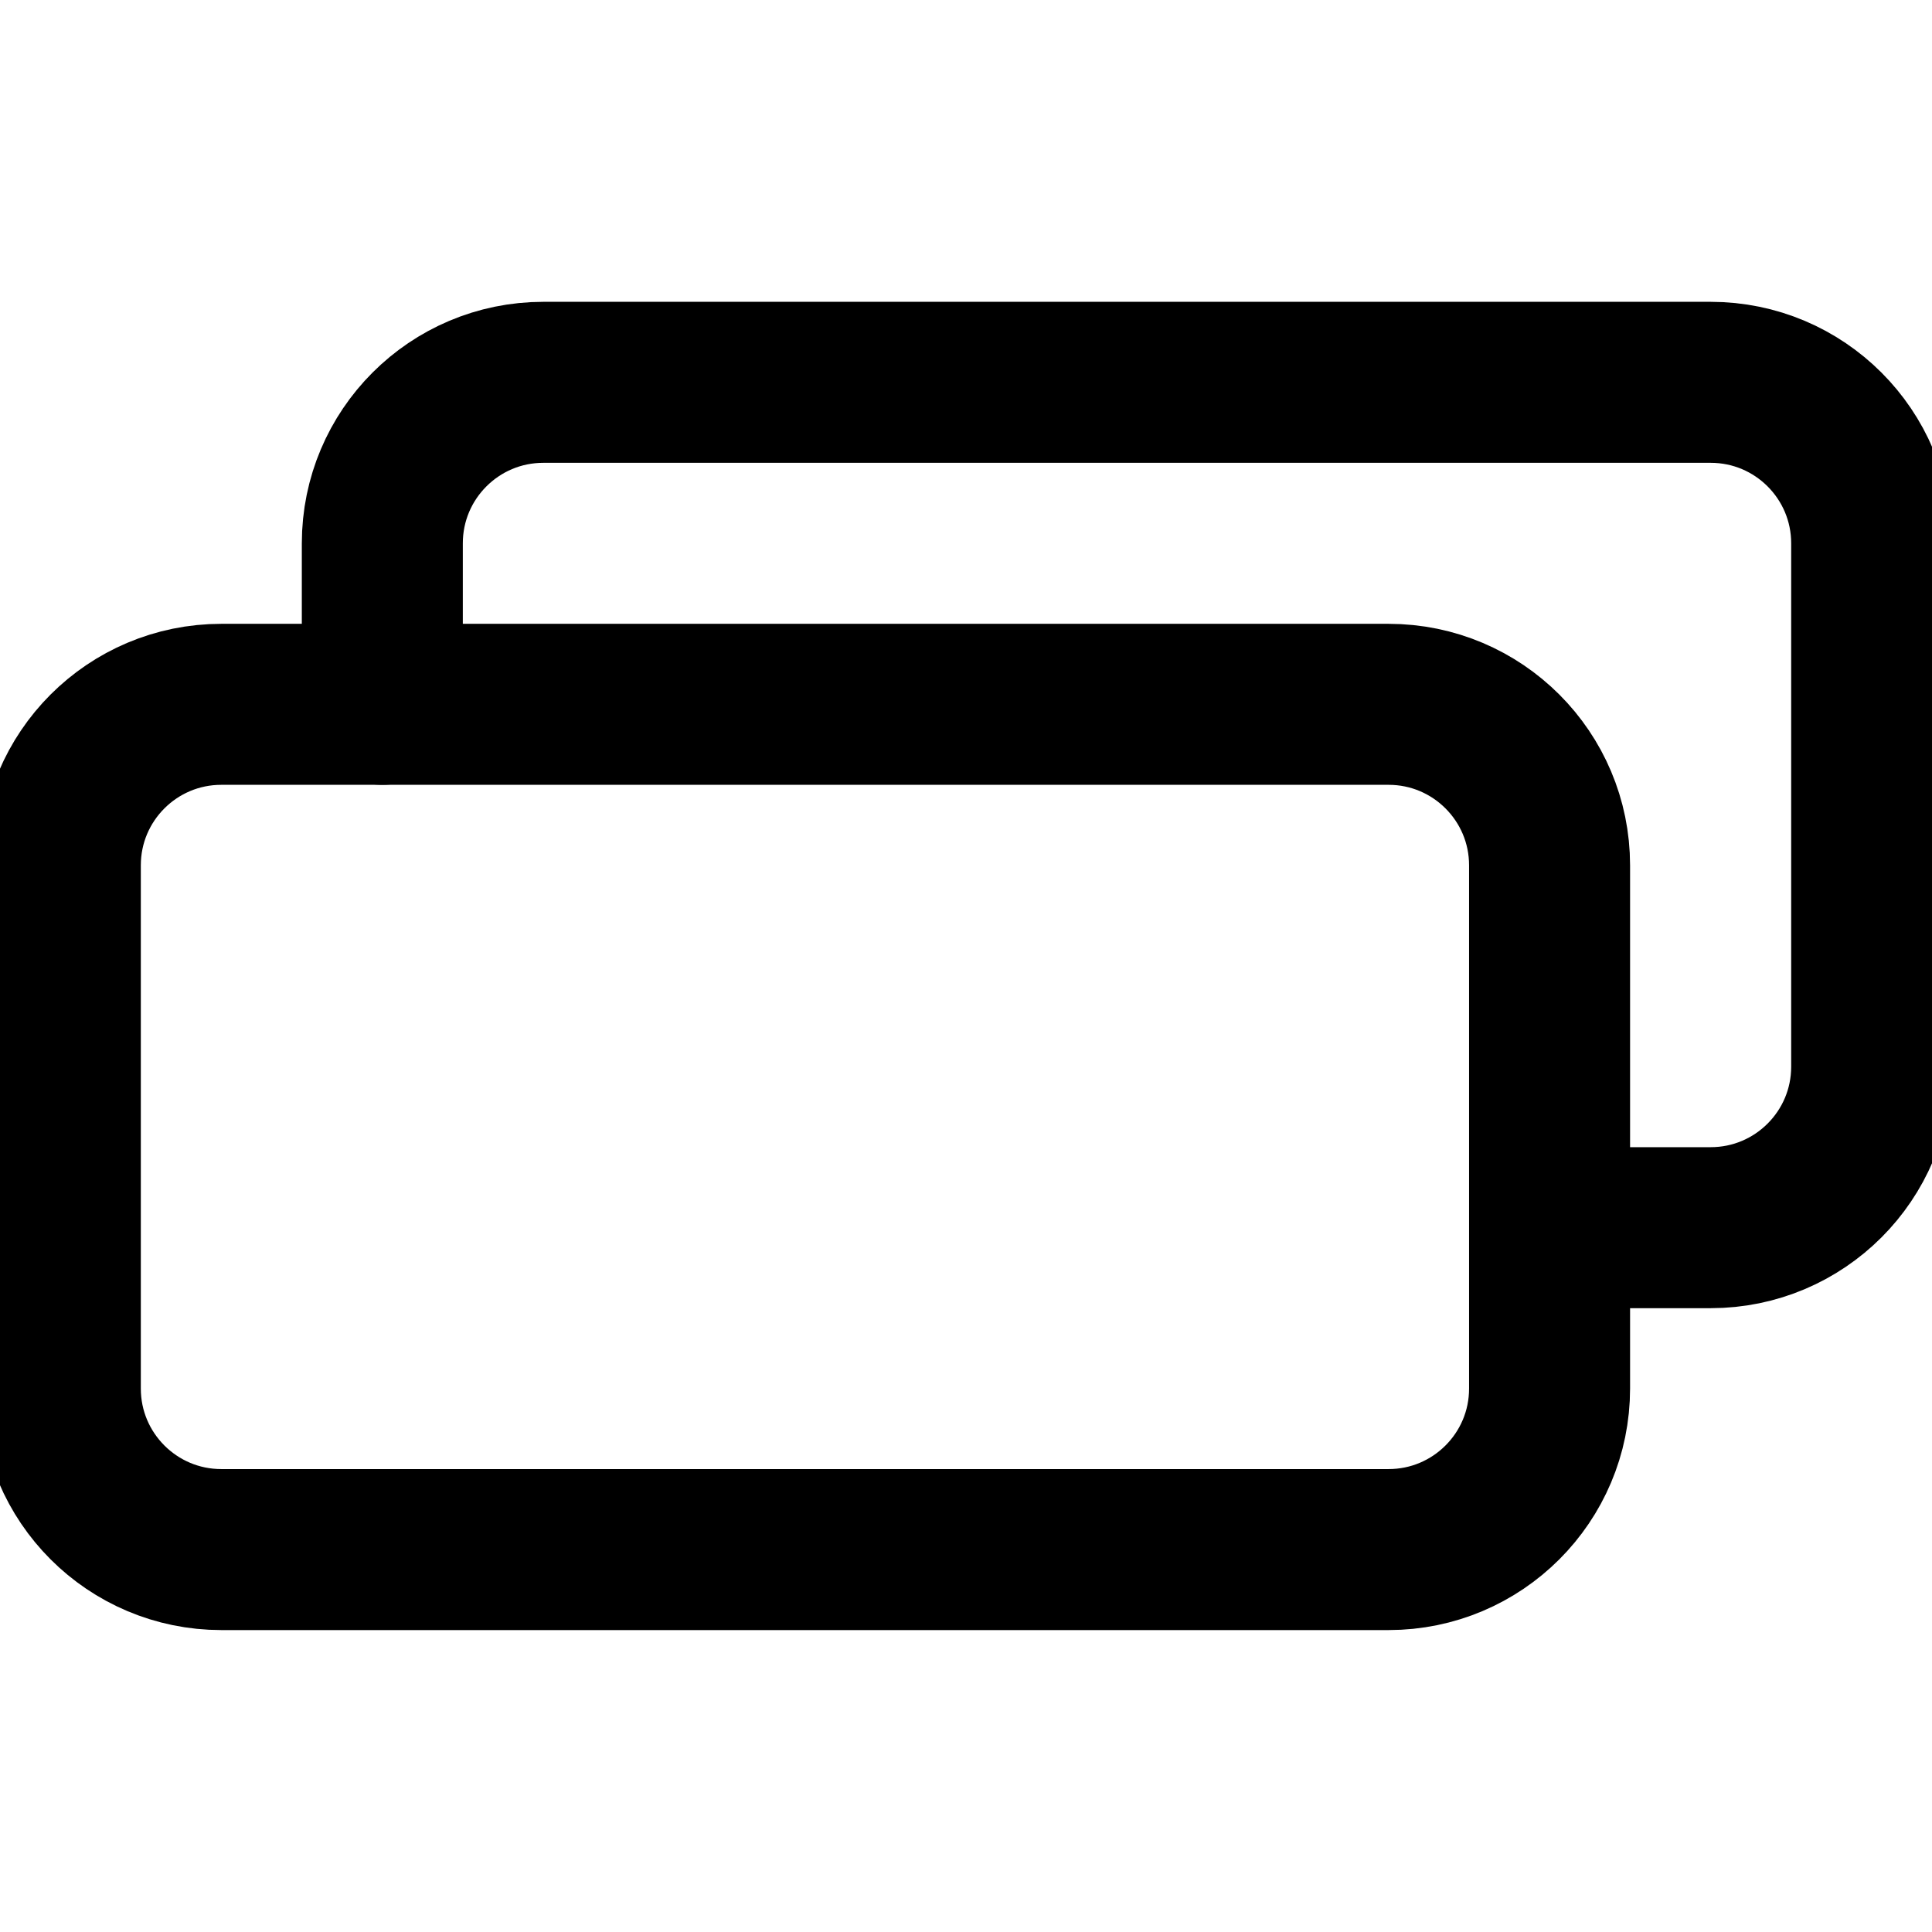
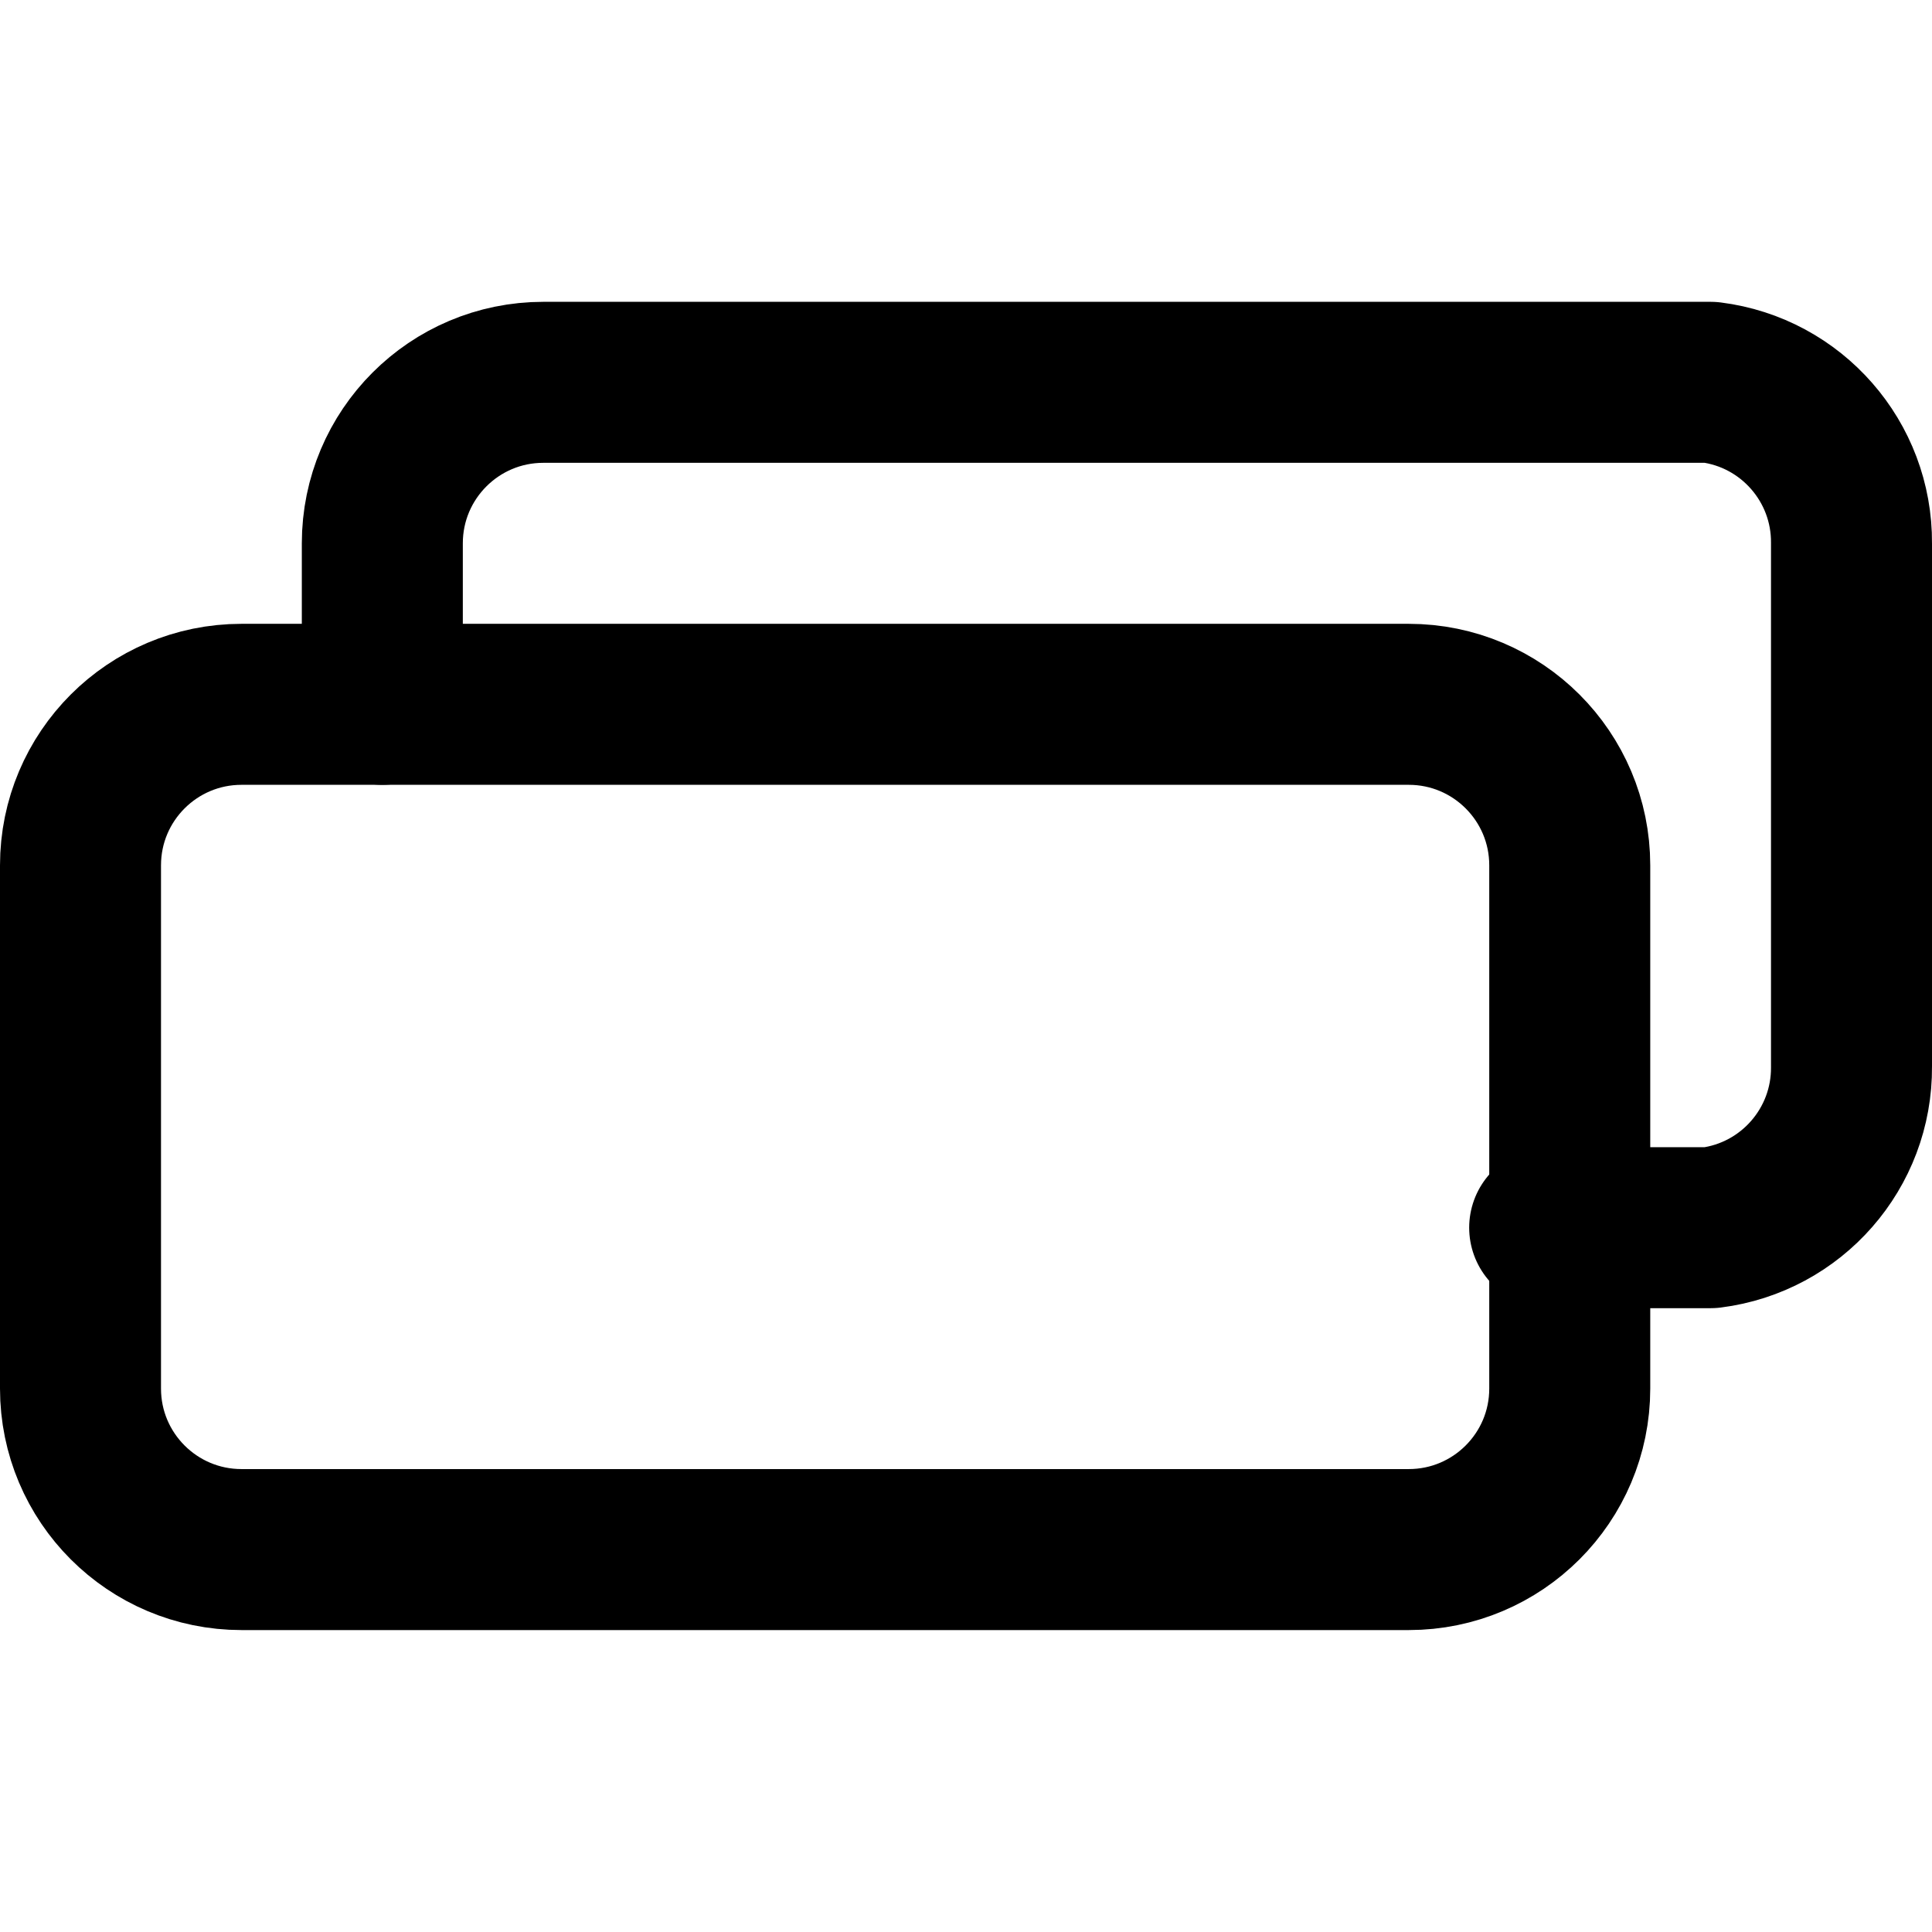
<svg xmlns="http://www.w3.org/2000/svg" width="100%" height="100%" viewBox="0 -3 18 18" fill="none" stroke="currentColor" stroke-width="1.5" stroke-linecap="round" stroke-linejoin="round" overflow="visible">
-   <path d="M3.562 3.562L3.562 2.062A1.5 1.5 0 0 1 5.062 0.562L15.938 0.562A1.5 1.5 0 0 1 17.438 2.062L17.438 6.938A1.5 1.5 0 0 1 15.938 8.438L14.438 8.438" />
-   <rect x="0.562" y="3.562" width="13.875" height="7.875" rx="1.5" />
+   <path d="M3.562 3.562L3.562 2.062A1.5 1.5 0 0 1 5.062 0.562L15.938 0.562A1.5 1.5 0 0 1 17.25 2.062L17.25 6.938A1.5 1.5 0 0 1 15.938 8.438L14.438 8.438" />
+   <rect x="0.75" y="3.562" width="13.875" height="7.875" rx="1.5" />
</svg>
